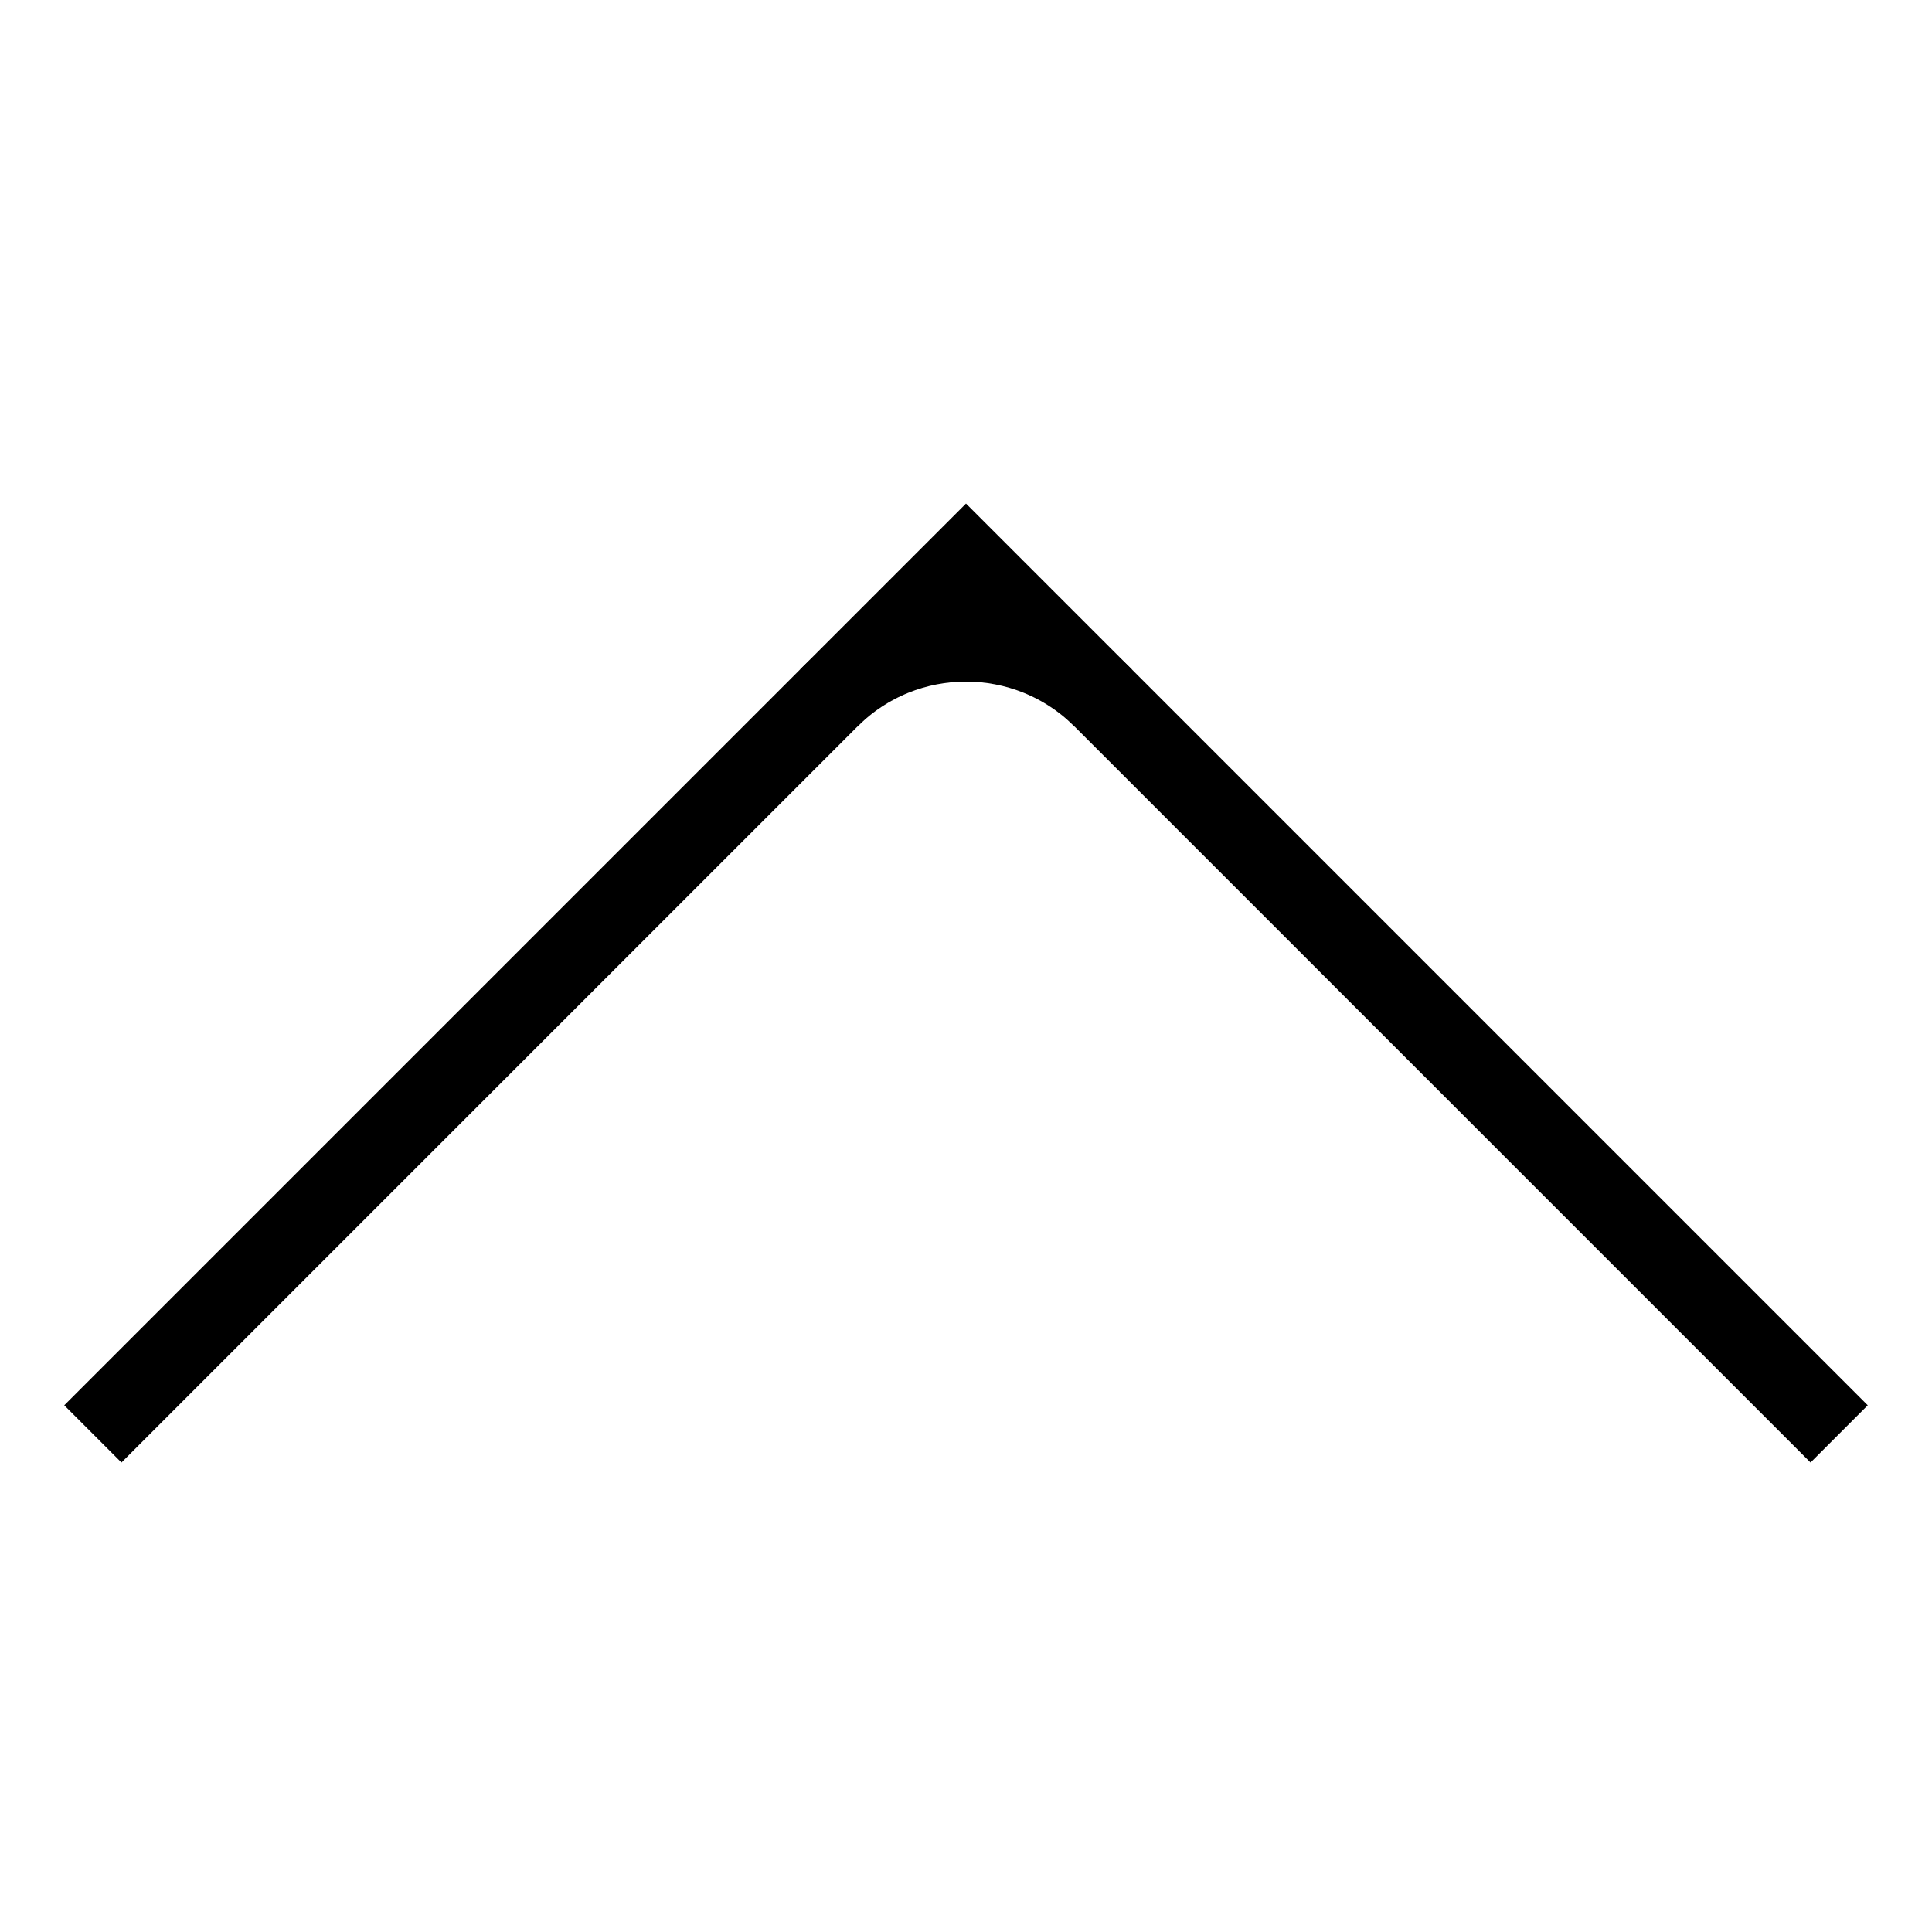
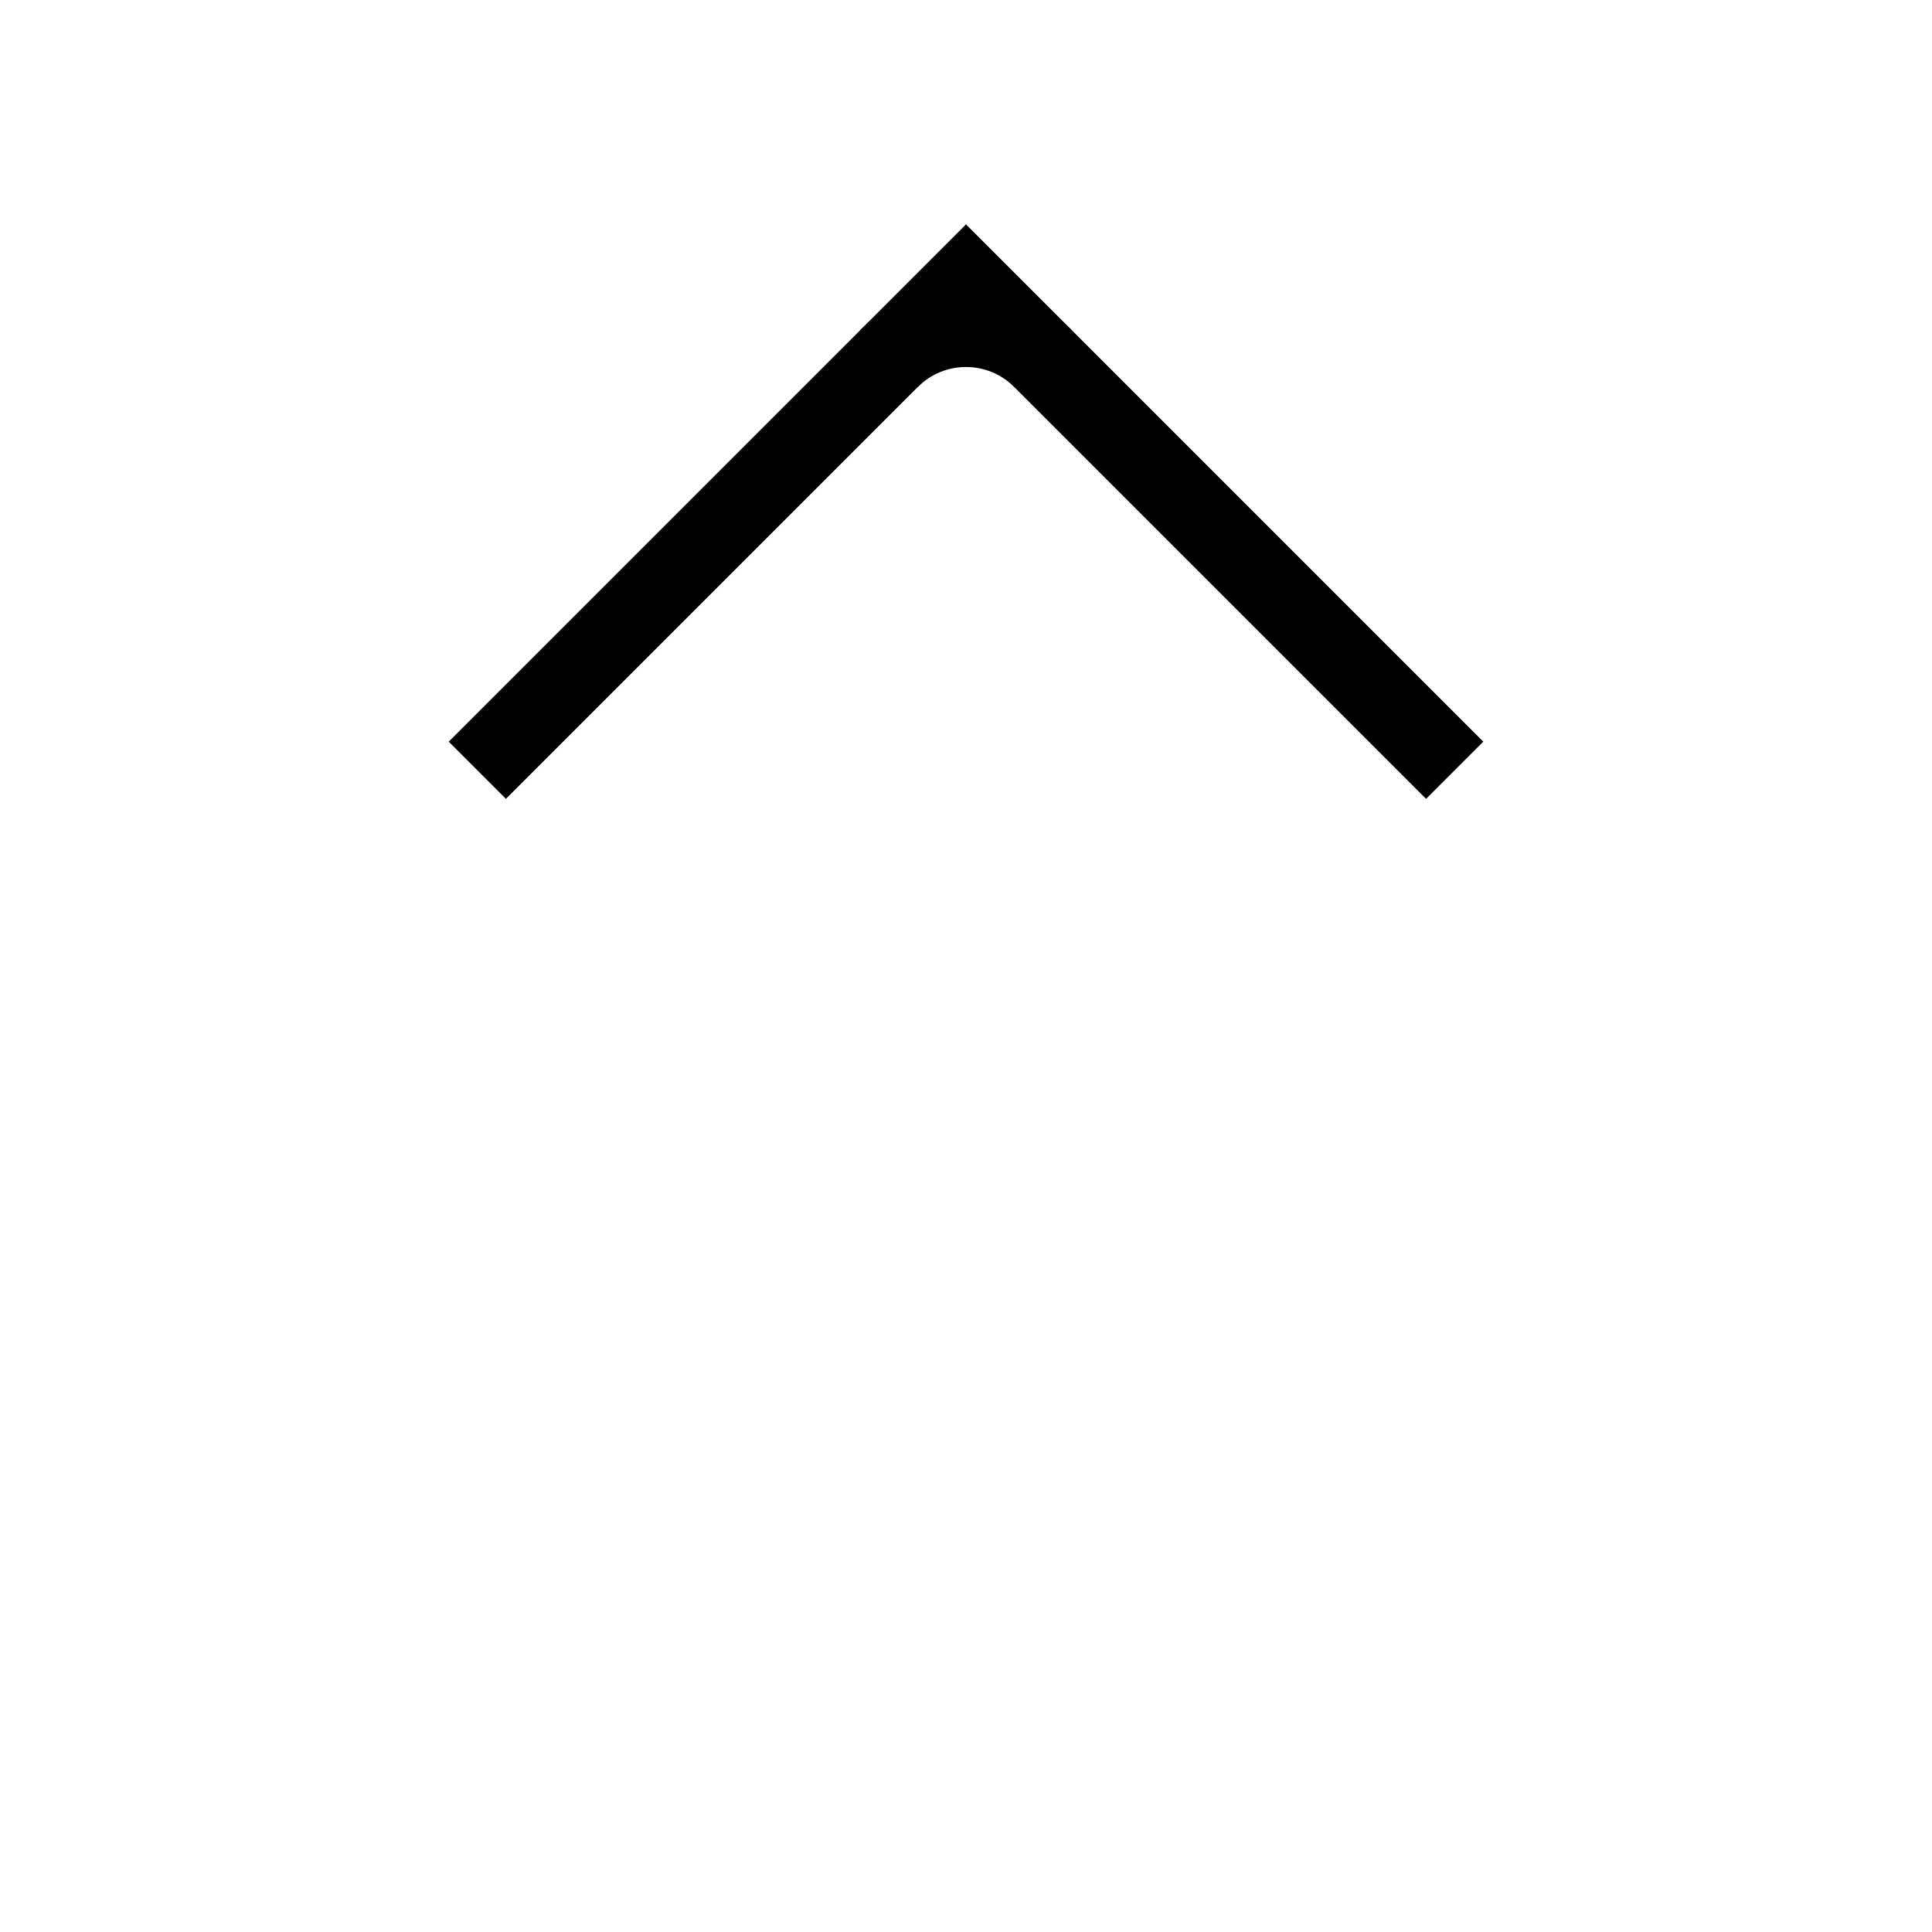
<svg xmlns="http://www.w3.org/2000/svg" width="16" height="16" stroke-width="0.67" viewBox="0 0 16 16">
-   <path fill="none" stroke="currentColor" stroke-width="0.67" d="m.769 11.875 7.231-7.231 7.231 7.231" />
-   <path fill="currentColor" d="M6.864 5.78a1.607 1.607 0 0 1 2.272 0L8 4.644Z" />
-   <path fill="none" stroke="currentColor" stroke-width="0.67" d="M6.864 5.78a1.607 1.607 0 0 1 2.272 0" />
+   <path fill="none" stroke="currentColor" stroke-width="0.67" d="m3.953 6.379 4.047-4.047 4.047 4.047" />
+   <path fill="currentColor" d="M7.364 2.968a.899.899 0 0 1 1.272 0l-.636-.636Z" />
+   <path fill="none" stroke="currentColor" stroke-width="0.67" d="M7.364 2.968a.899.899 0 0 1 1.272 0" />
</svg>
